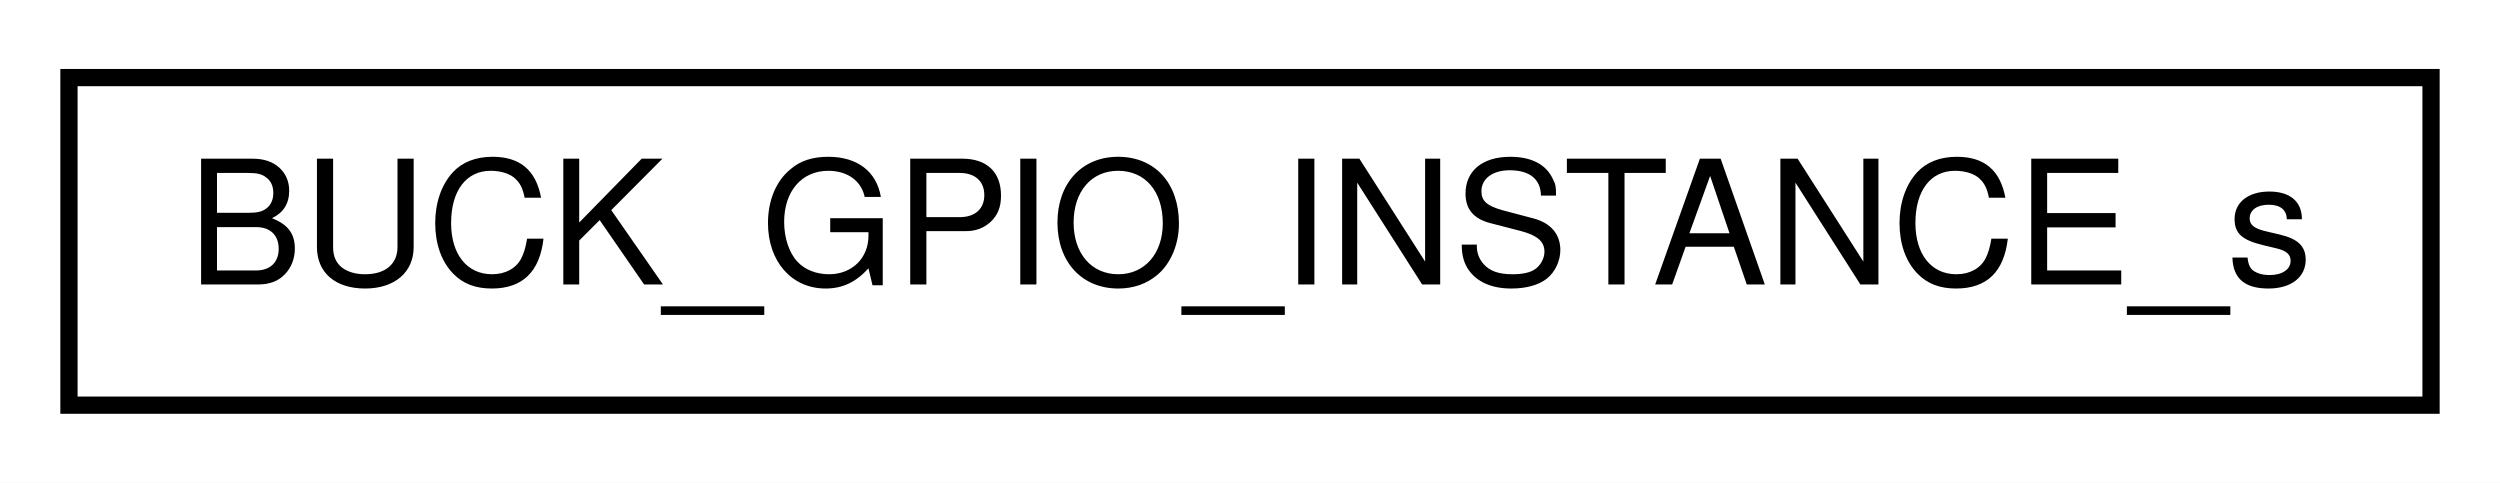
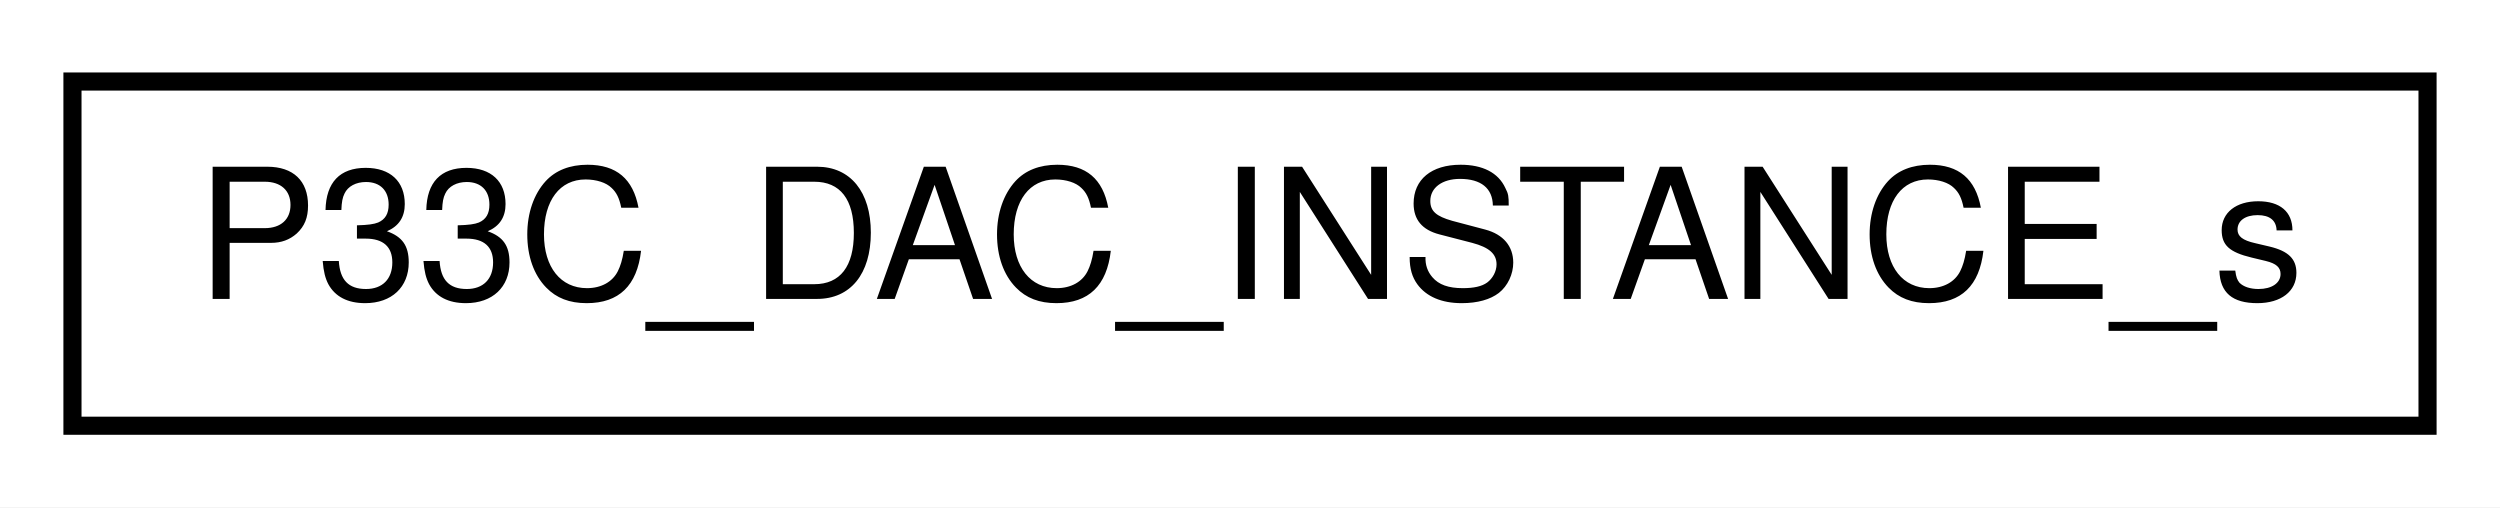
- <svg xmlns="http://www.w3.org/2000/svg" xmlns:xlink="http://www.w3.org/1999/xlink" width="145pt" height="28pt" viewBox="0.00 0.00 145.00 28.00">
+ <svg xmlns="http://www.w3.org/2000/svg" xmlns:xlink="http://www.w3.org/1999/xlink" width="138pt" height="28pt" viewBox="0.00 0.00 138.00 28.00">
  <g id="graph0" class="graph" transform="scale(1 1) rotate(0) translate(4 24)">
-     <polygon fill="white" stroke="transparent" points="-4,4 -4,-24 141,-24 141,4 -4,4" />
+     <polygon fill="white" stroke="transparent" points="-4,4 -4,-24 134,-24 134,4 -4,4" />
    <g id="node1" class="node">
      <g id="a_node1">
-         <a xlink:href="struct_b_u_c_k___g_p_i_o___i_n_s_t_a_n_c_e__s.html" target="_top" xlink:title=" ">
-           <polygon fill="white" stroke="black" points="0,-0.5 0,-19.5 137,-19.5 137,-0.5 0,-0.5" />
-           <text text-anchor="middle" x="68.5" y="-7.5" font-family="Helvetica,sans-Serif" font-size="10.00">BUCK_GPIO_INSTANCE_s</text>
+         <a xlink:href="a00703.html" target="_top" xlink:title=" ">
+           <polygon fill="white" stroke="black" points="0,-0.5 0,-19.5 130,-19.5 130,-0.5 0,-0.5" />
+           <text text-anchor="middle" x="65" y="-7.5" font-family="Helvetica,sans-Serif" font-size="10.00">P33C_DAC_INSTANCE_s</text>
        </a>
      </g>
    </g>
  </g>
</svg>
